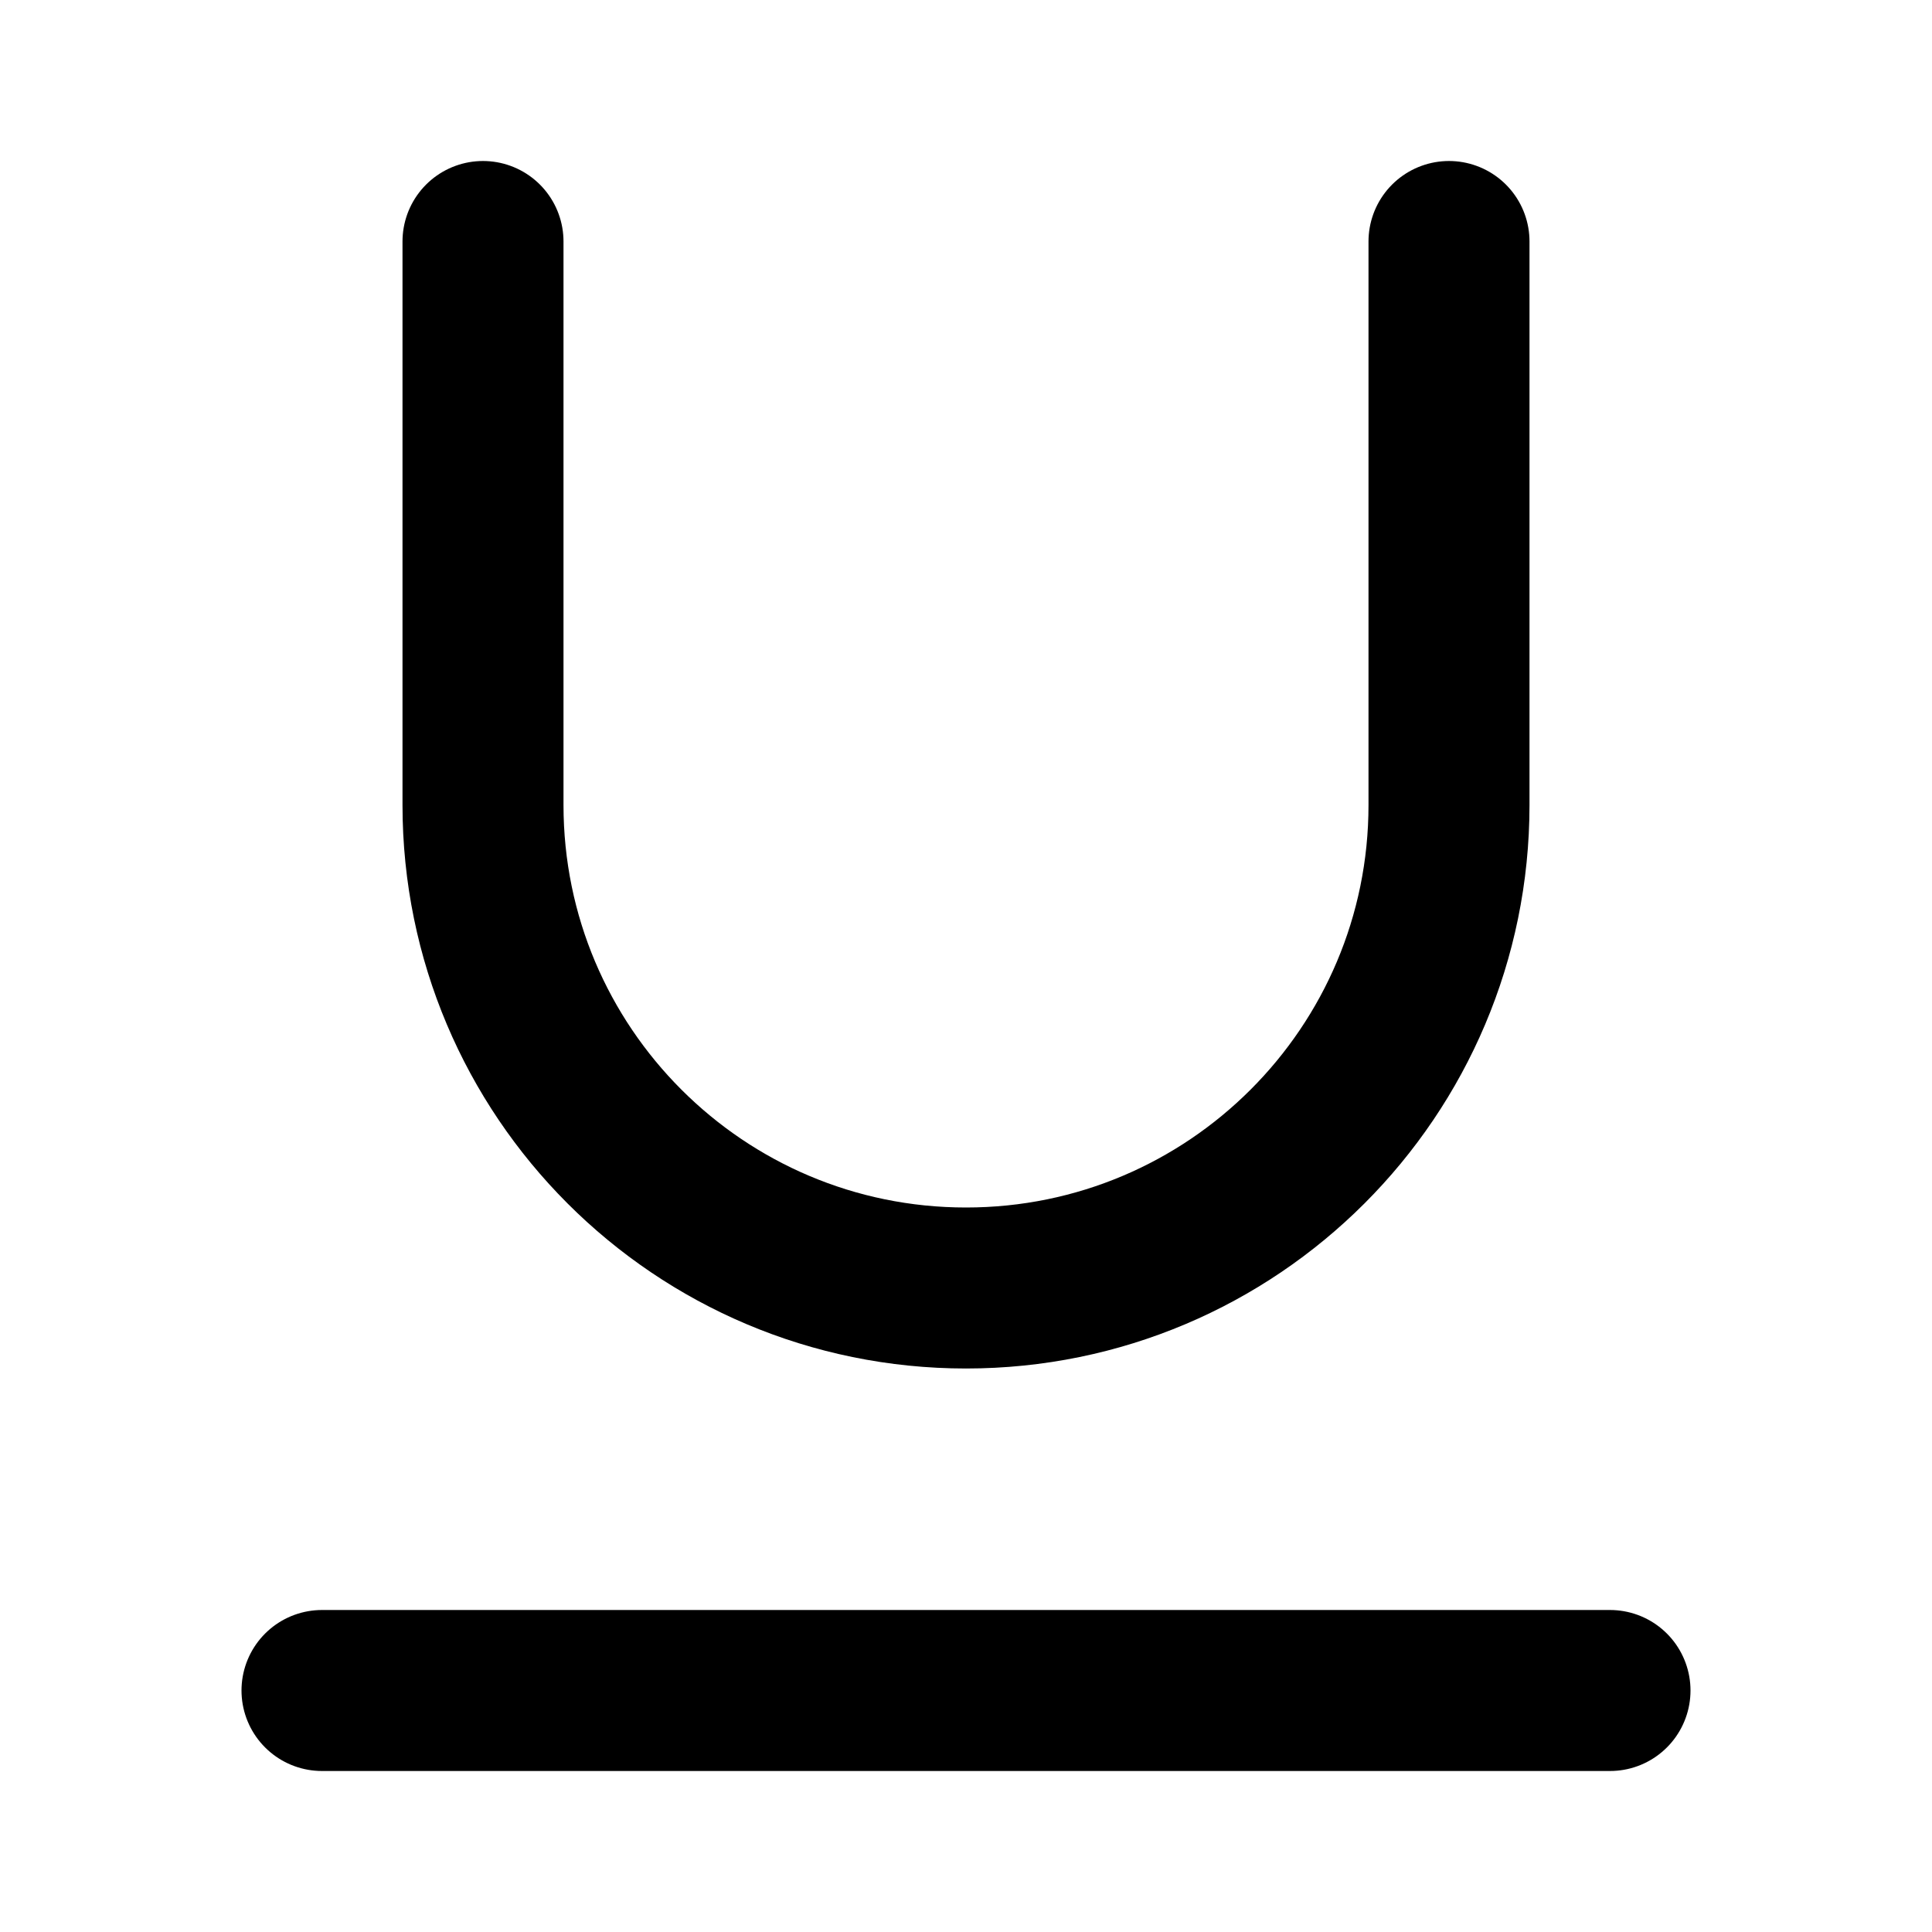
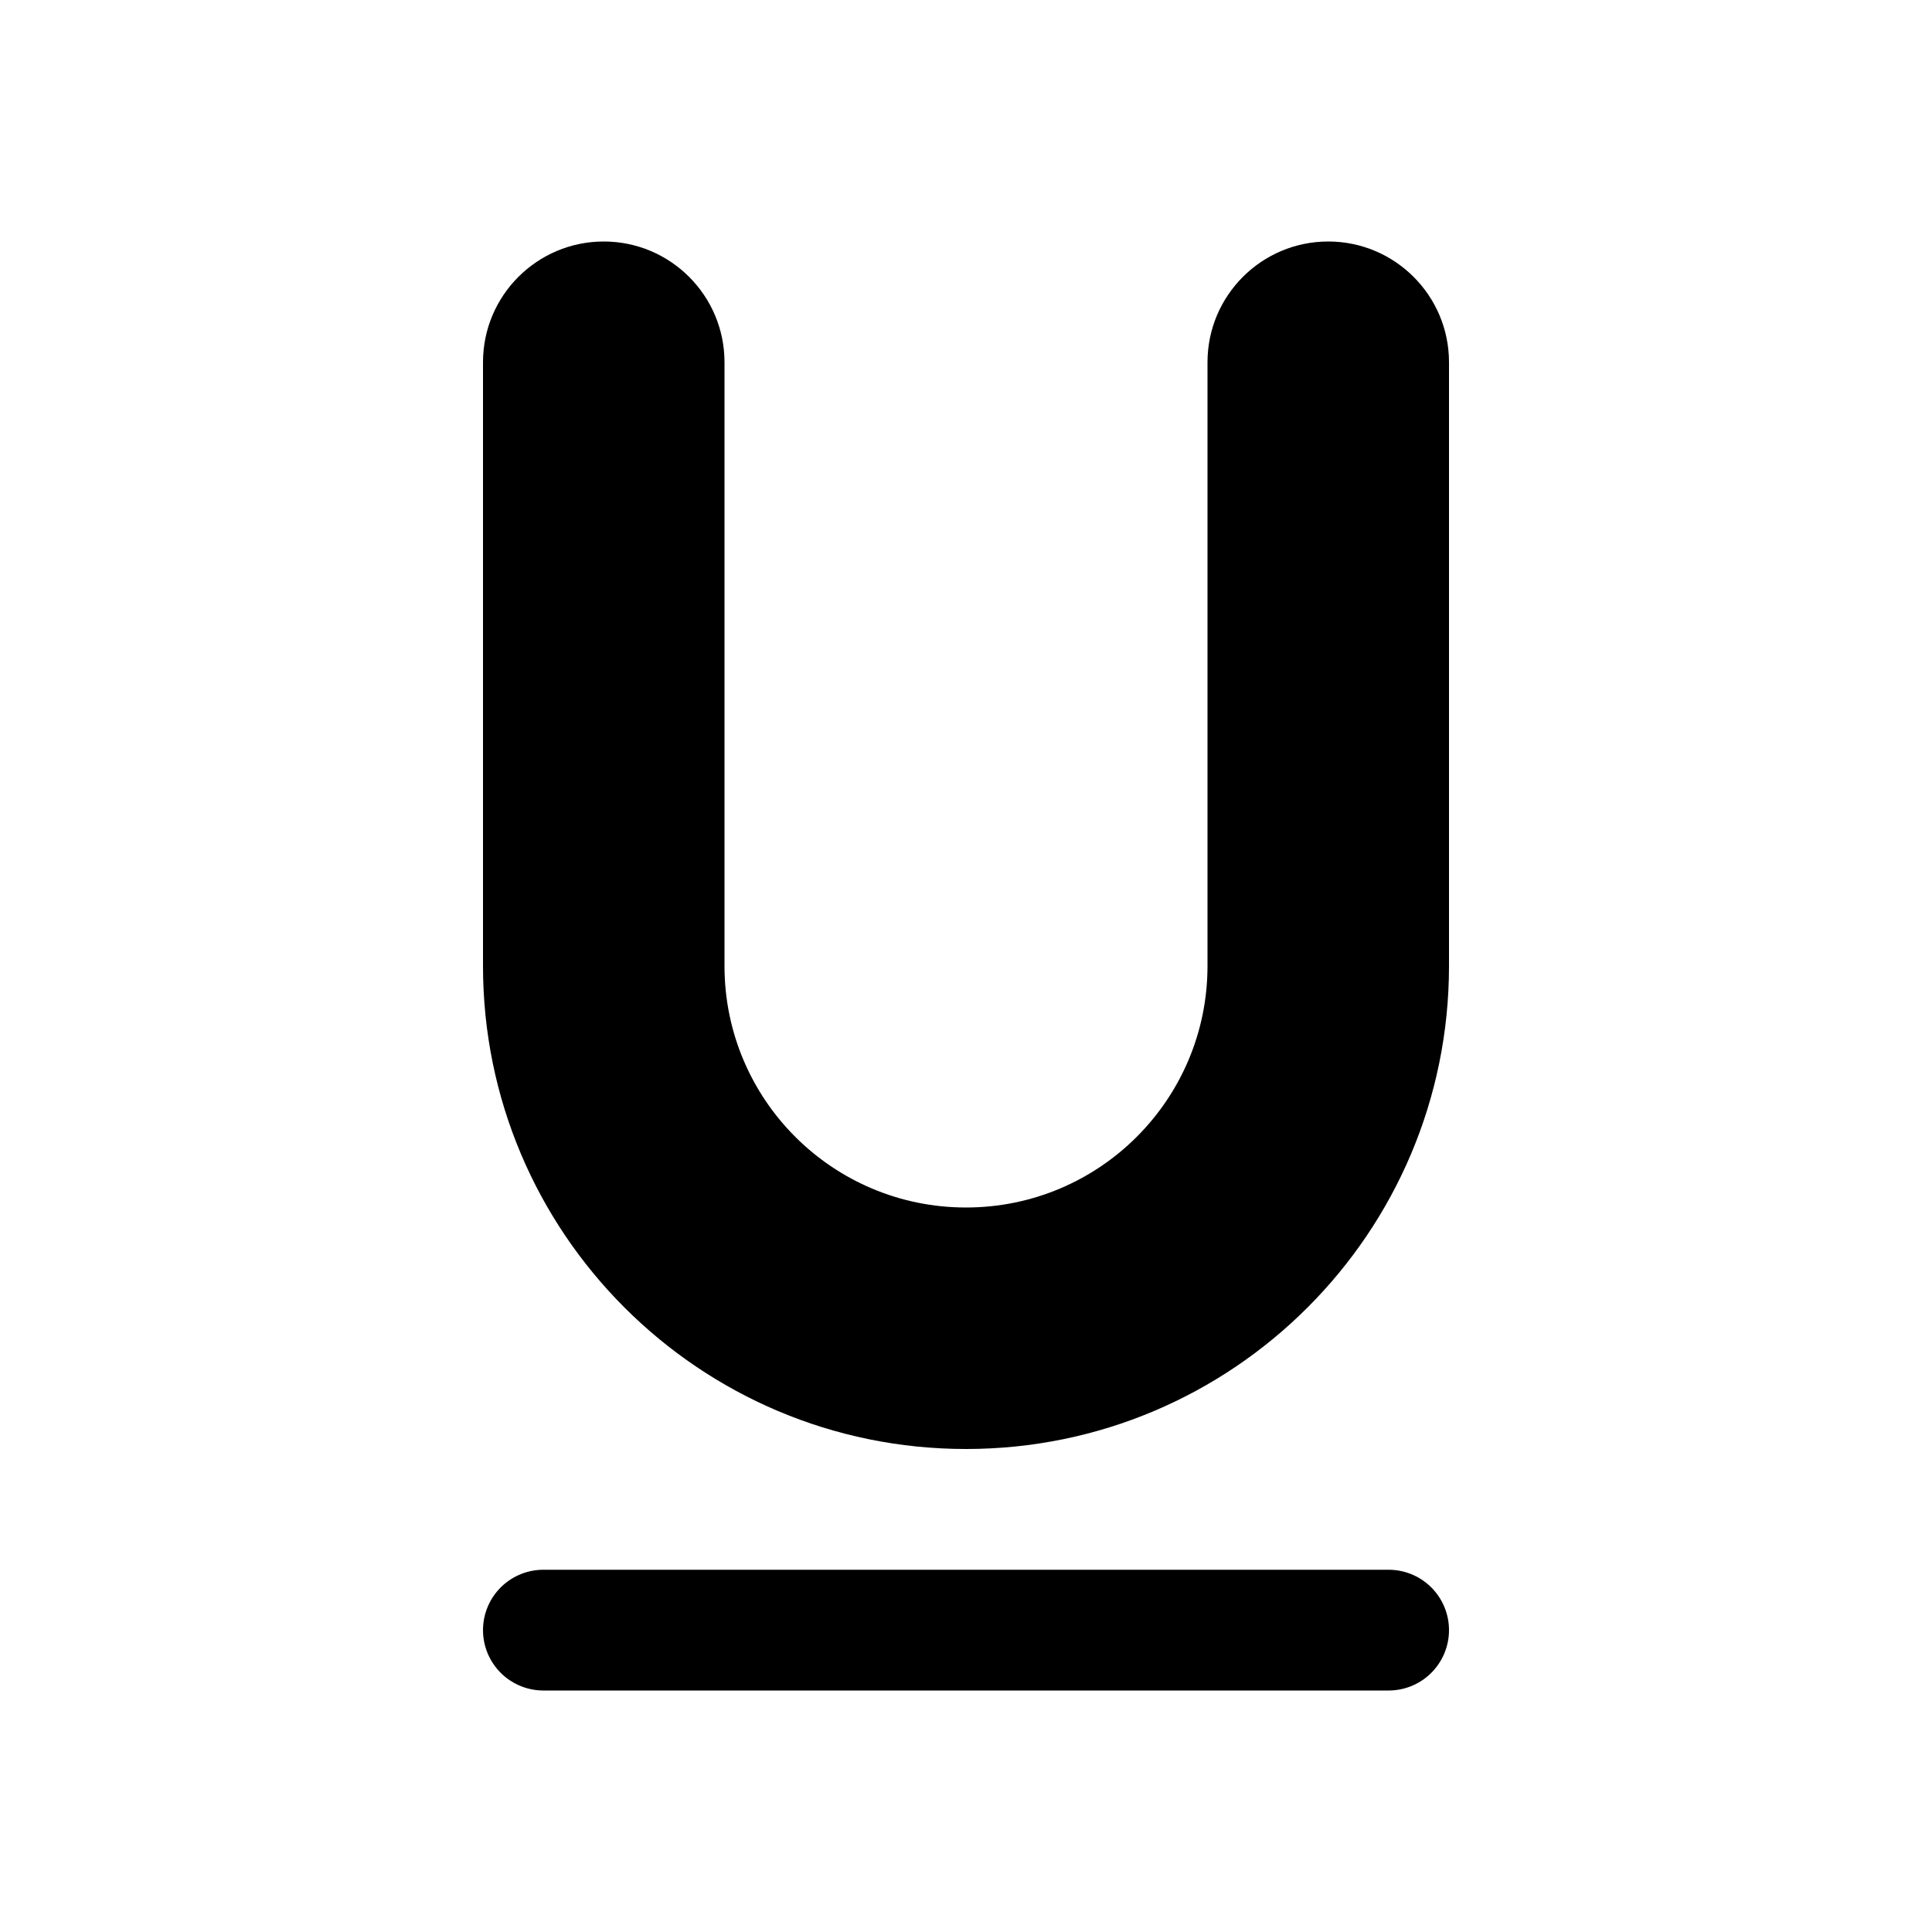
- <svg xmlns="http://www.w3.org/2000/svg" width="24" height="24" viewBox="0 0 24 24" fill="none" stroke="currentColor" stroke-width="2" stroke-linecap="round" stroke-linejoin="round">
-   <path d="M6 3v7a6 6 0 0 0 6 6 6 6 0 0 0 6-6V3" />
-   <line x1="4" y1="21" x2="20" y2="21" />
+ <svg xmlns="http://www.w3.org/2000/svg" width="24" height="24" viewBox="0 0 24 24" fill="none">
+   <path d="M1 0C1 -0.552 0.552 -1 0 -1C-0.552 -1 -1 -0.552 -1 0H1ZM7 0C7 -0.552 6.552 -1 6 -1C5.448 -1 5 -0.552 5 0H7ZM5 0V5H7V0H5ZM1 5V0H-1V5H1ZM3 7C1.895 7 1 6.105 1 5H-1C-1 7.209 0.791 9 3 9V7ZM5 5C5 6.105 4.105 7 3 7V9C5.209 9 7 7.209 7 5H5Z" transform="translate(7.5 4.5) scale(1.5)" fill="black" />
+   <path d="M0 0H7" transform="translate(6.75 20.25) scale(1.5)" stroke="black" stroke-linecap="round" />
</svg>
